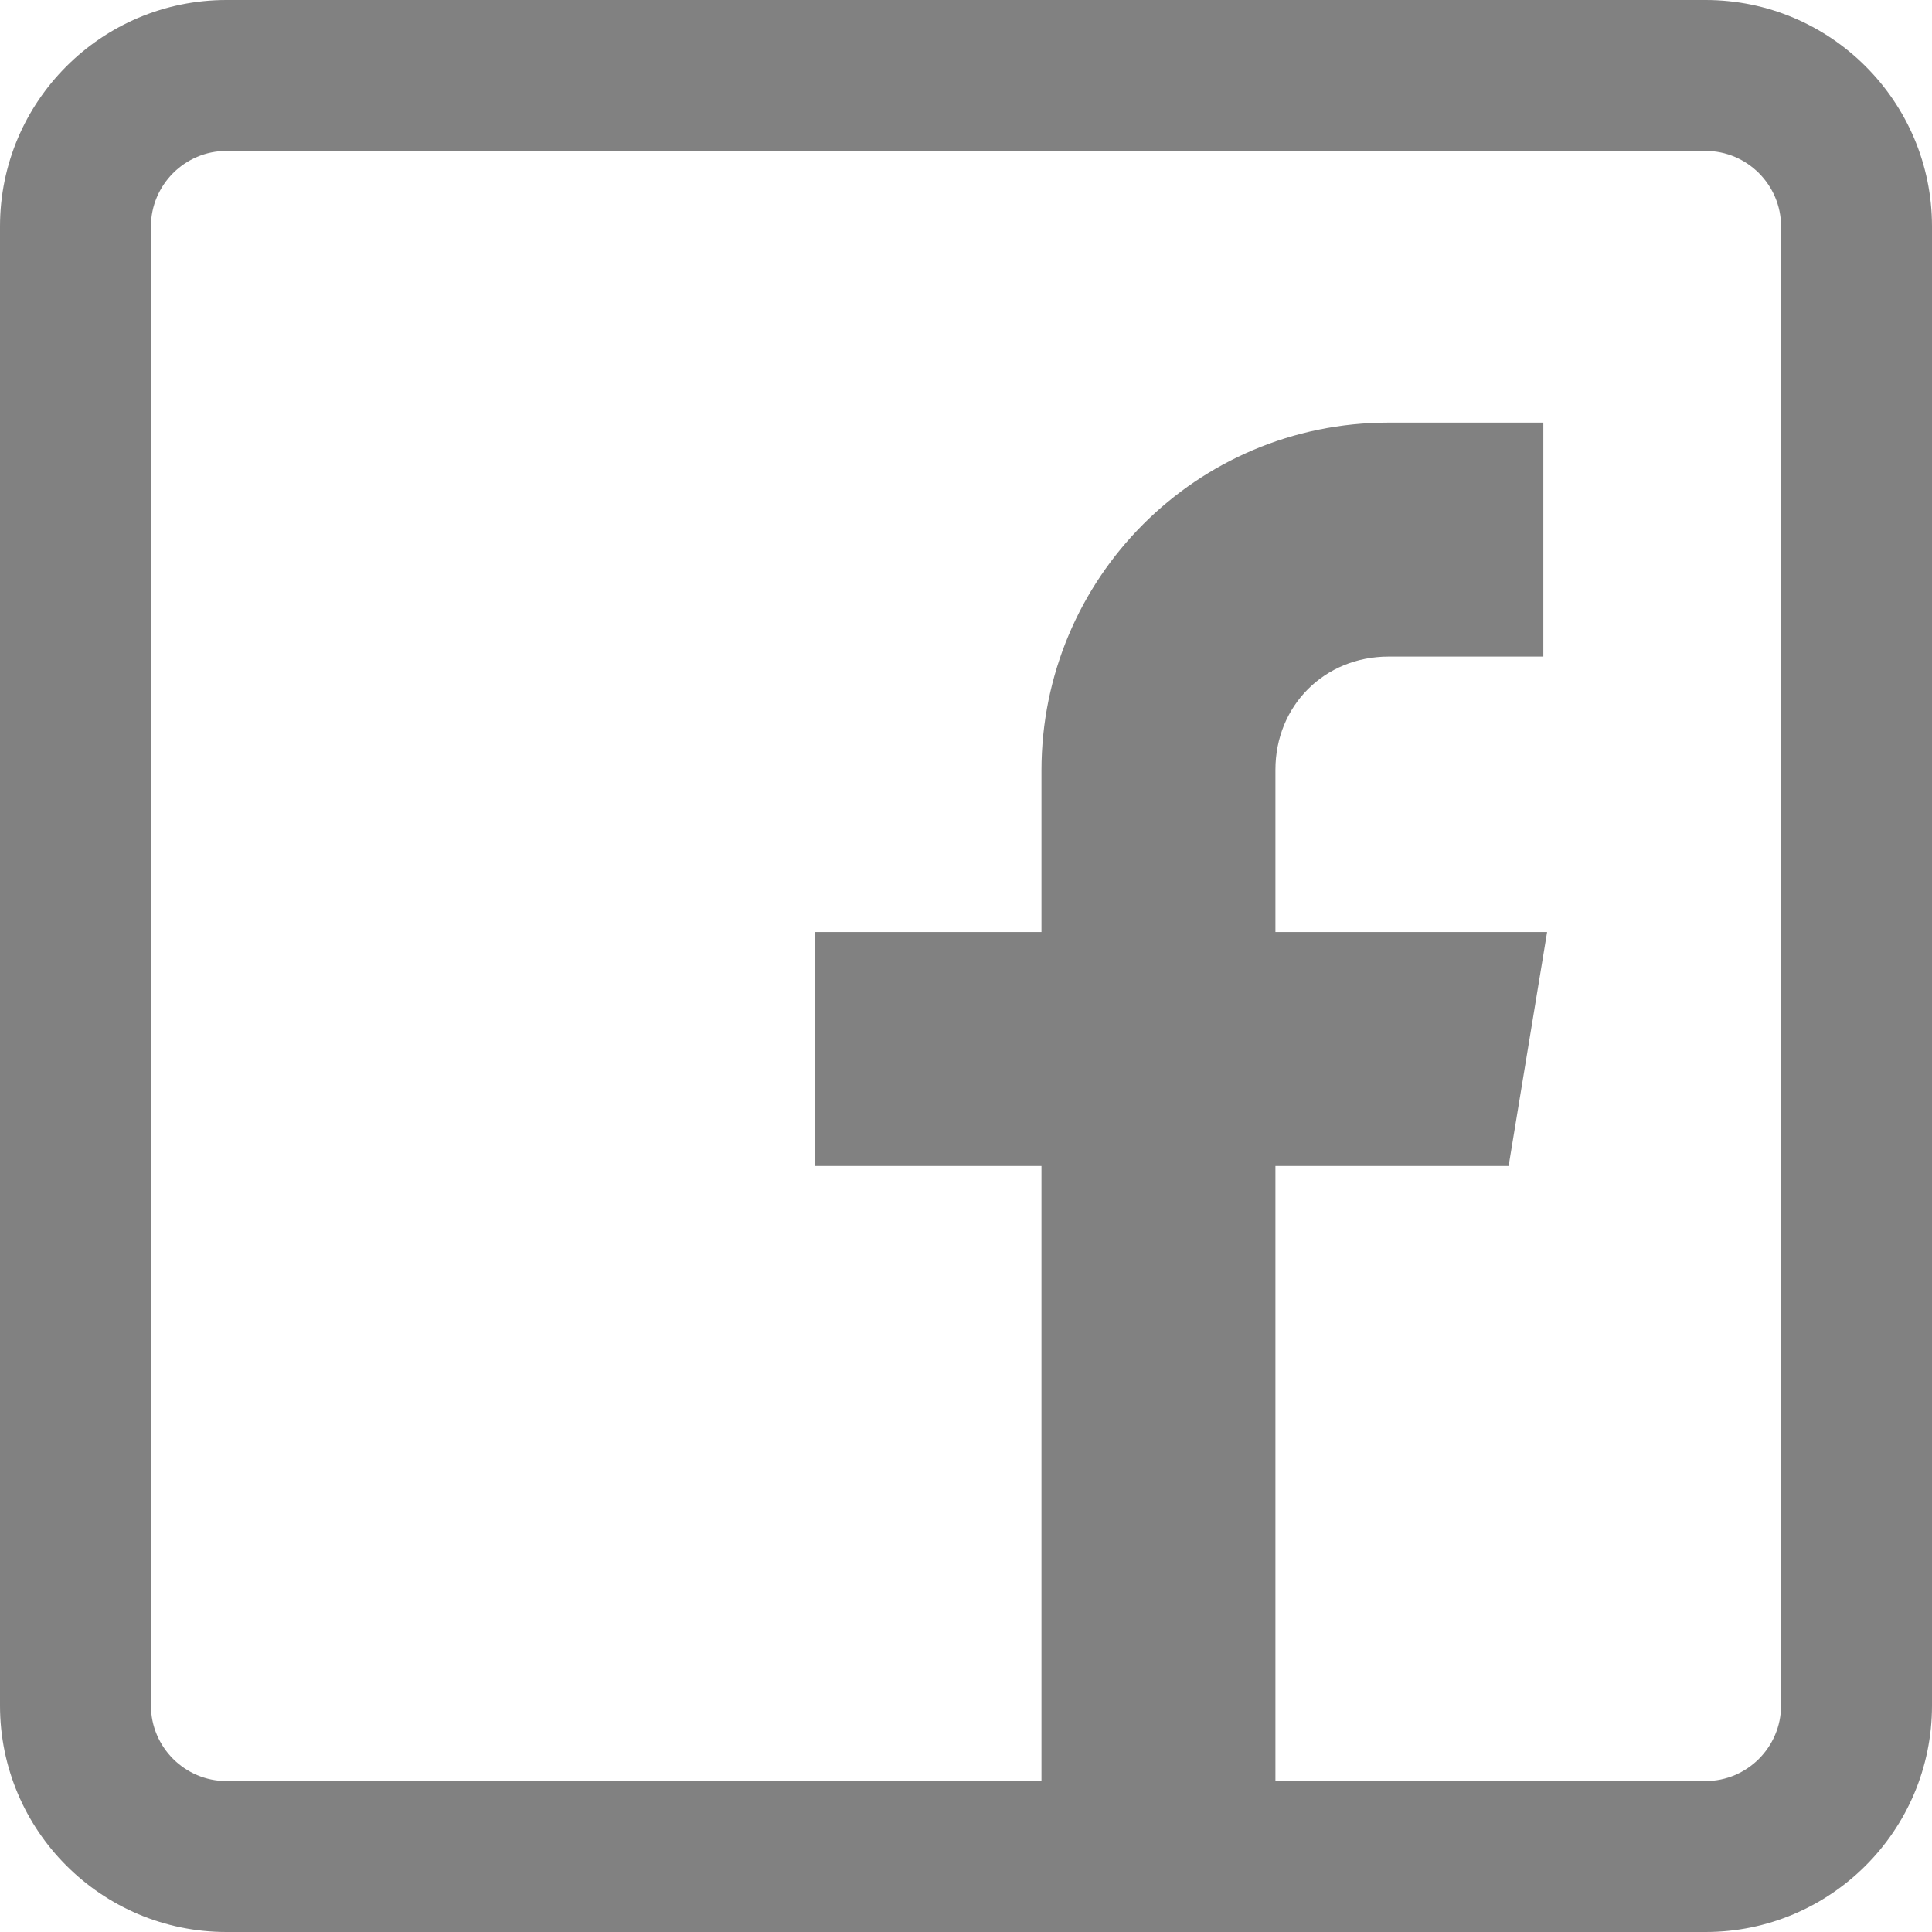
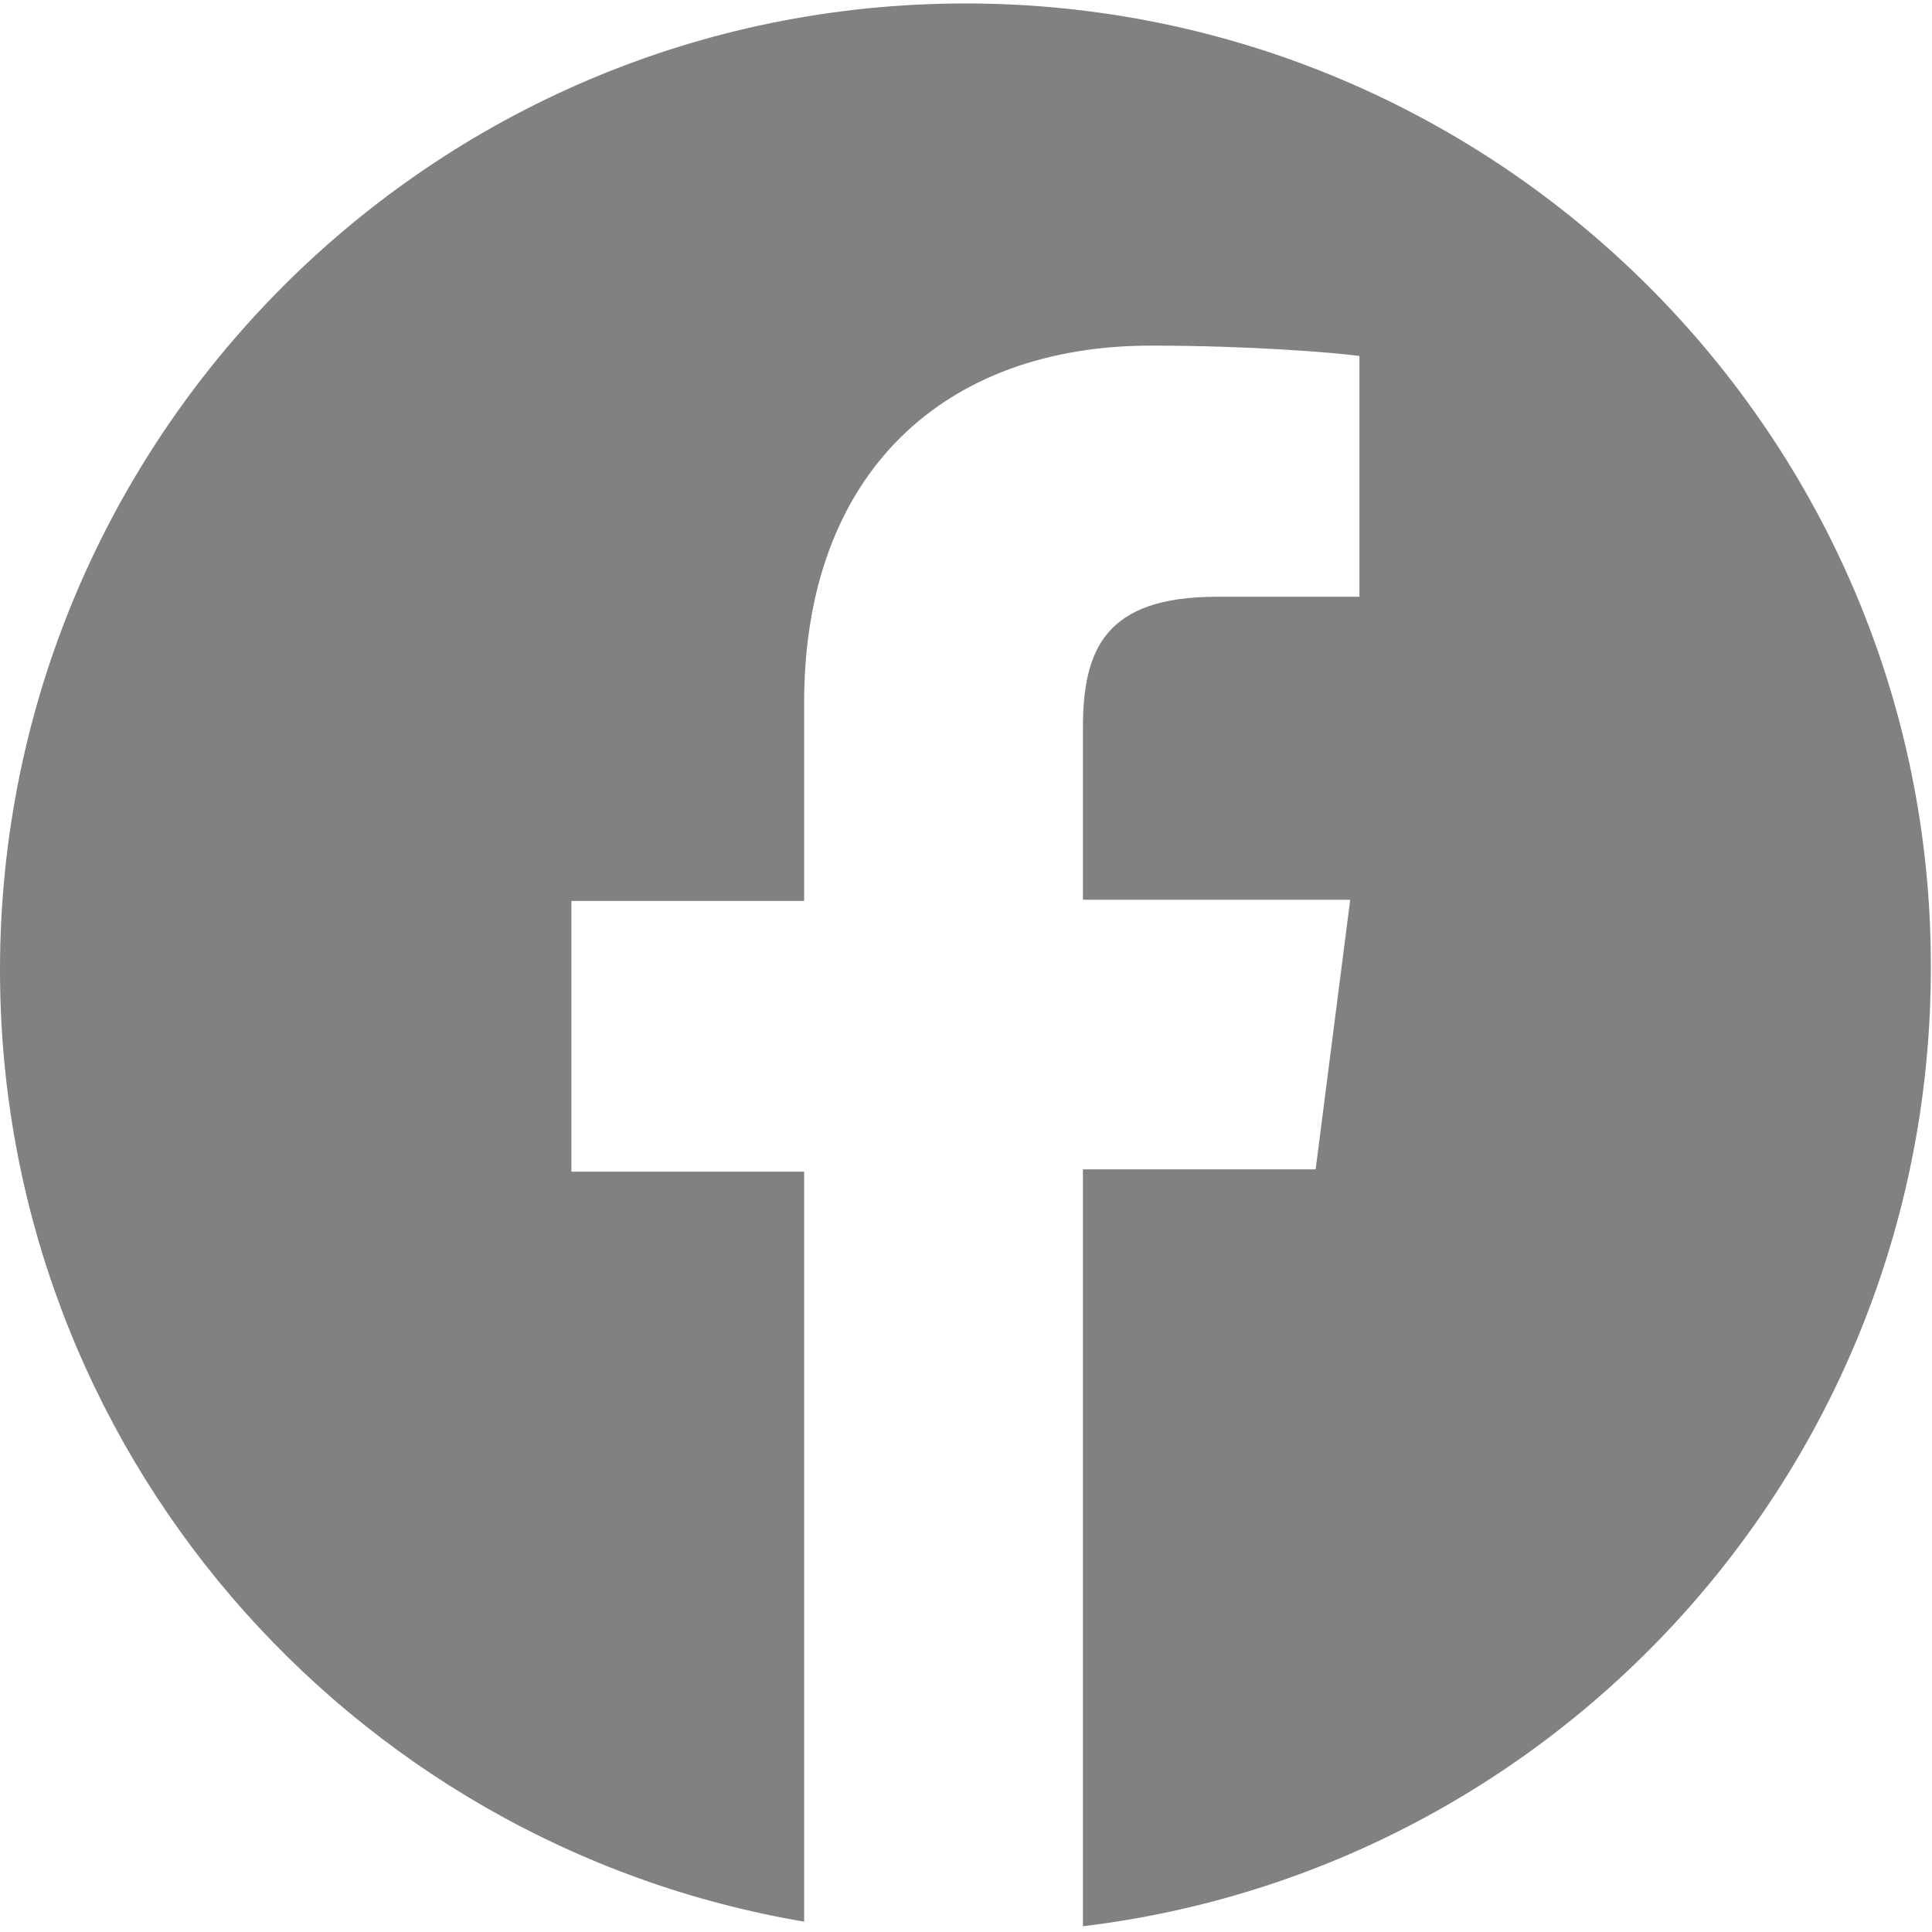
- <svg xmlns="http://www.w3.org/2000/svg" version="1.1" id="Capa_1" x="0px" y="0px" viewBox="0 0 512 512" style="enable-background:new 0 0 512 512;" xml:space="preserve">
+ <svg xmlns="http://www.w3.org/2000/svg" version="1.1" id="Capa_1" x="0px" y="0px" viewBox="0 0 167.7 167.7" style="enable-background:new 0 0 167.7 167.7;" xml:space="preserve">
  <style type="text/css">
	.st0{fill:#818181;}
</style>
  <g>
-     <g>
-       <path class="st0" d="M452,0H60C26.9,0,0,26.9,0,60v392c0,33.1,26.9,60,60,60h392c33.1,0,60-26.9,60-60V60C512,26.9,485.1,0,452,0z     M472,452c0,11-9,20-20,20H338V309h61.8l10.2-62h-72v-43c0-17,13-30,30-30h41v-62h-41c-50.9,0-92,41.2-92,92.2V247h-60v62h60v163    H60c-11,0-20-9-20-20V60c0-11,9-20,20-20h392c11,0,20,9,20,20V452z" />
-     </g>
+     <path class="st0" d="M83.8,0.3C37.5,0.3,0,37.9,0,84.2c0,41.5,30.2,75.9,69.8,82.6v-65.1H49.6V78.2h20.2V61c0-20,12.2-31,30.1-31   c8.6,0,15.9,0.6,18.1,0.9v20.9l-12.4,0c-9.7,0-11.6,4.6-11.6,11.4v14.9h23.2l-3,23.4H94v65.7c41.5-5,73.6-40.3,73.6-83.2   C167.7,37.9,130.1,0.3,83.8,0.3z" />
  </g>
</svg>
